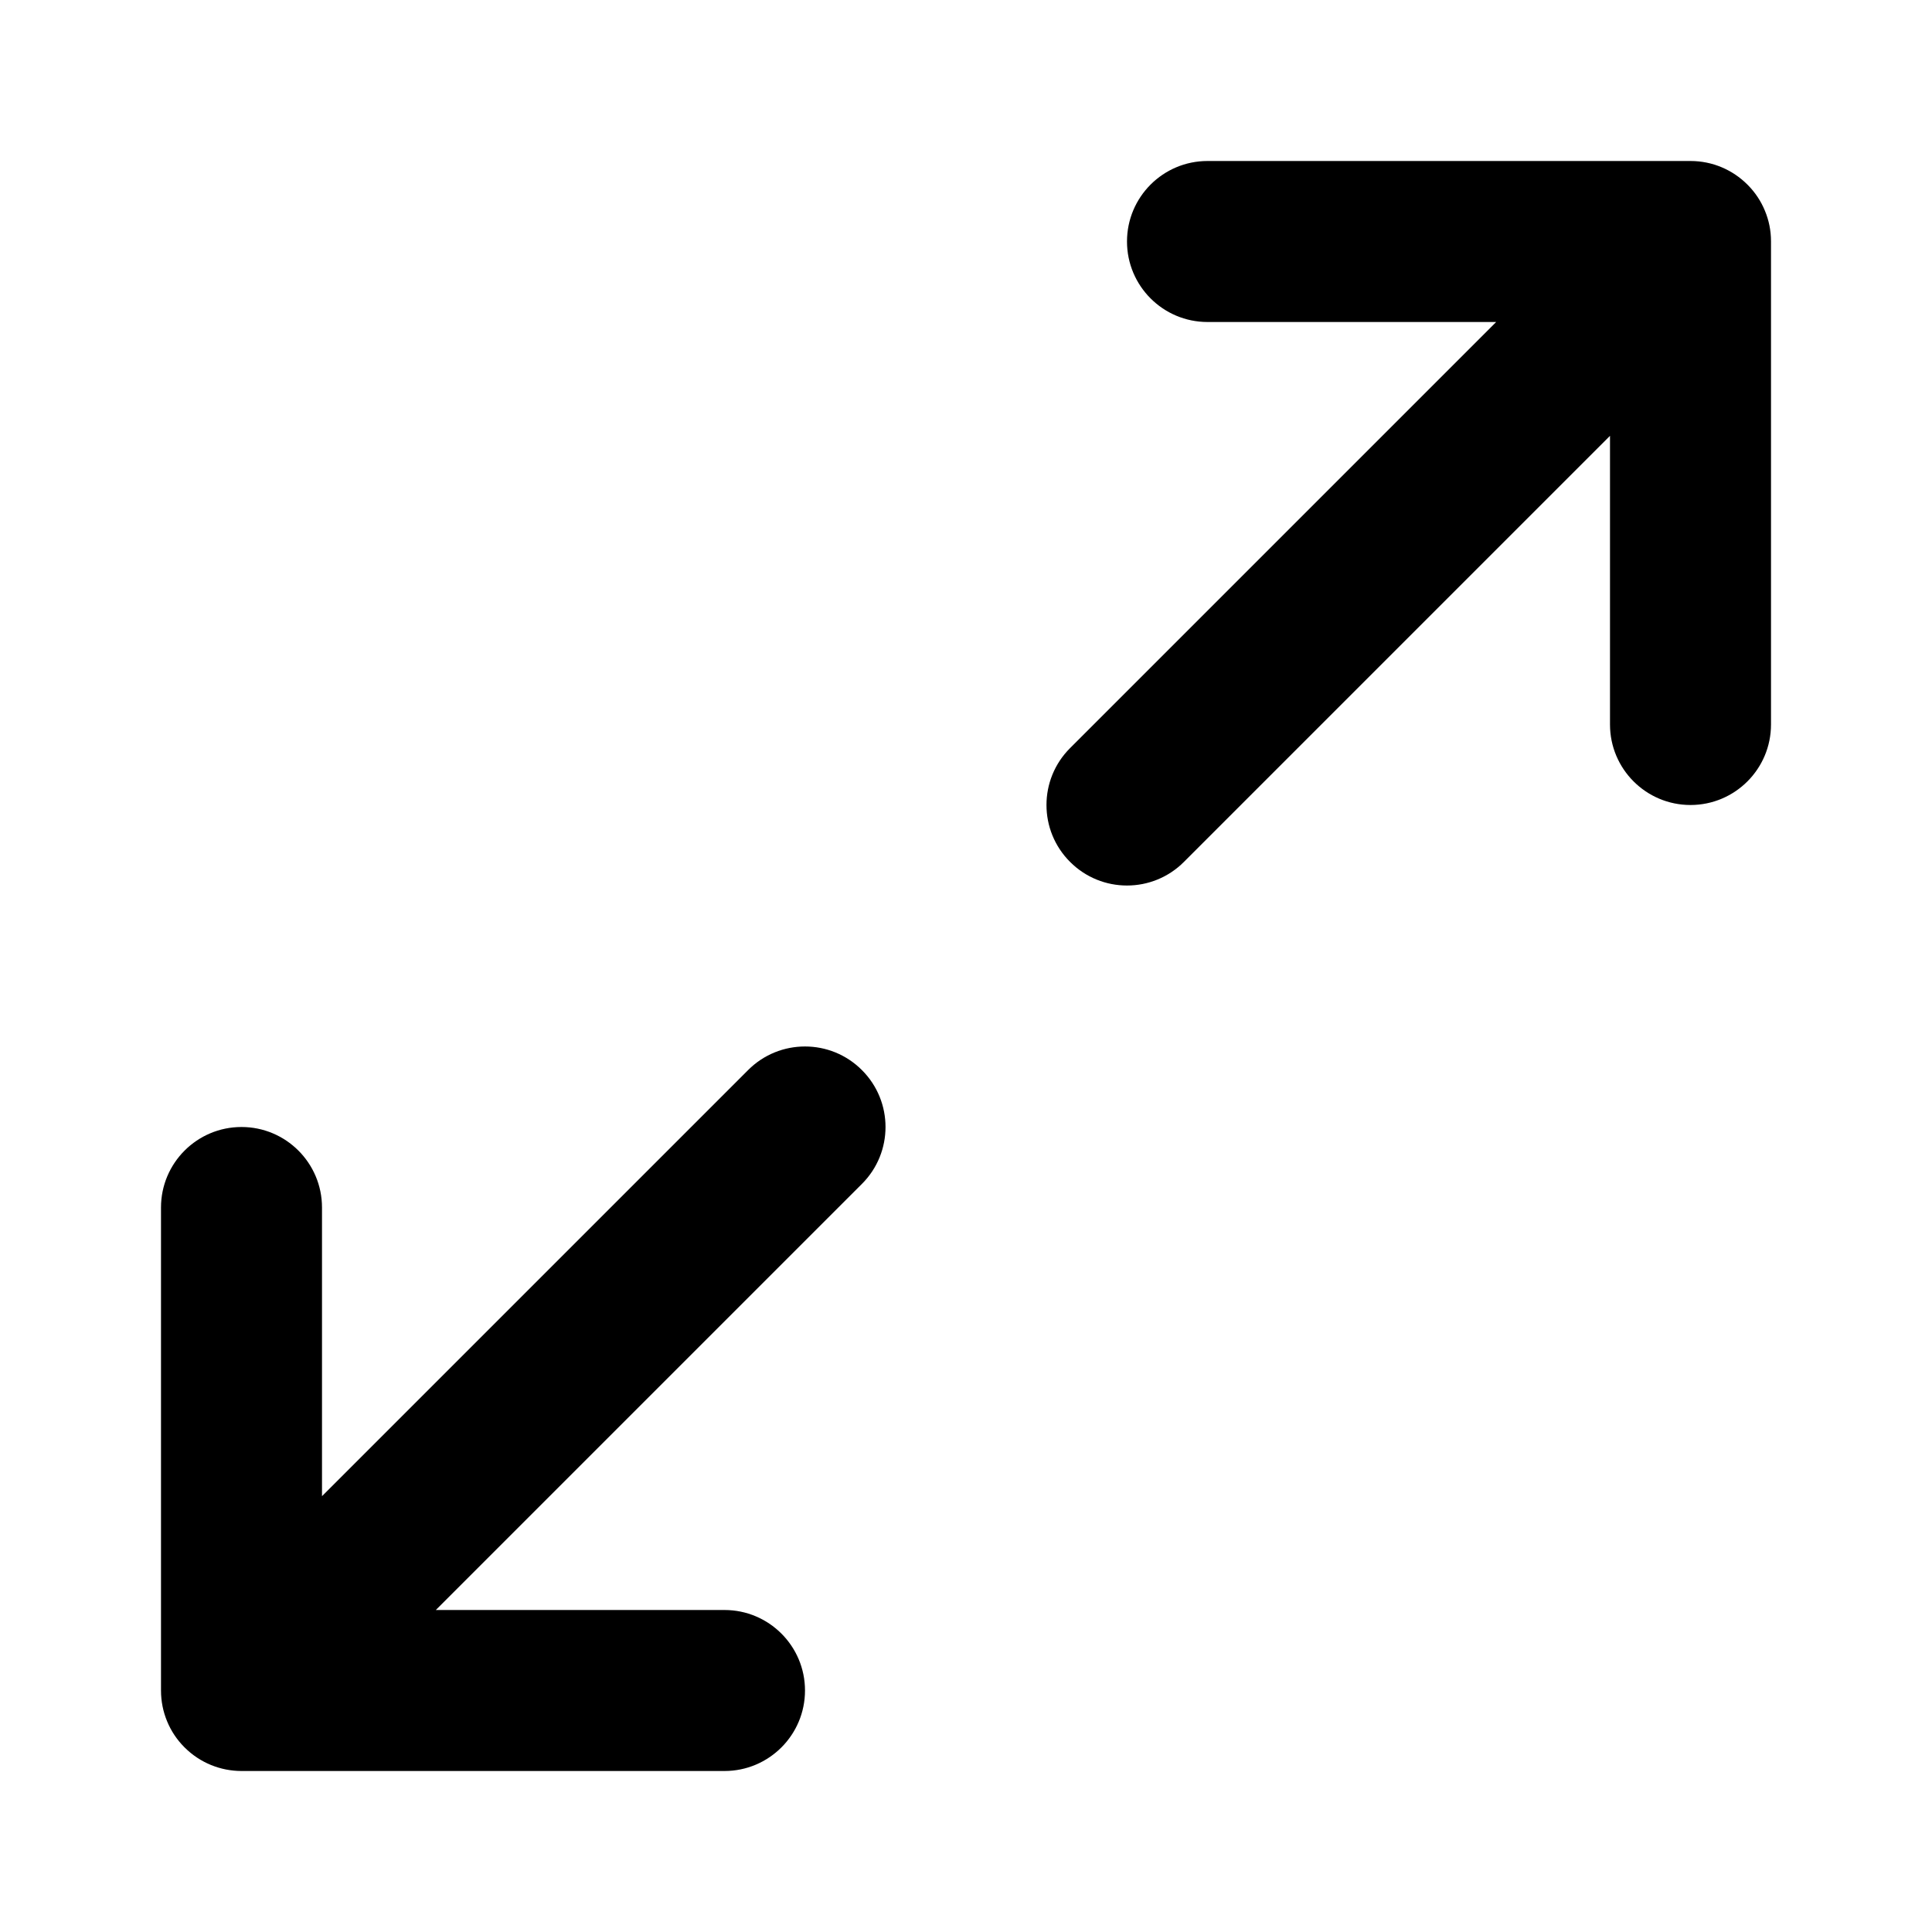
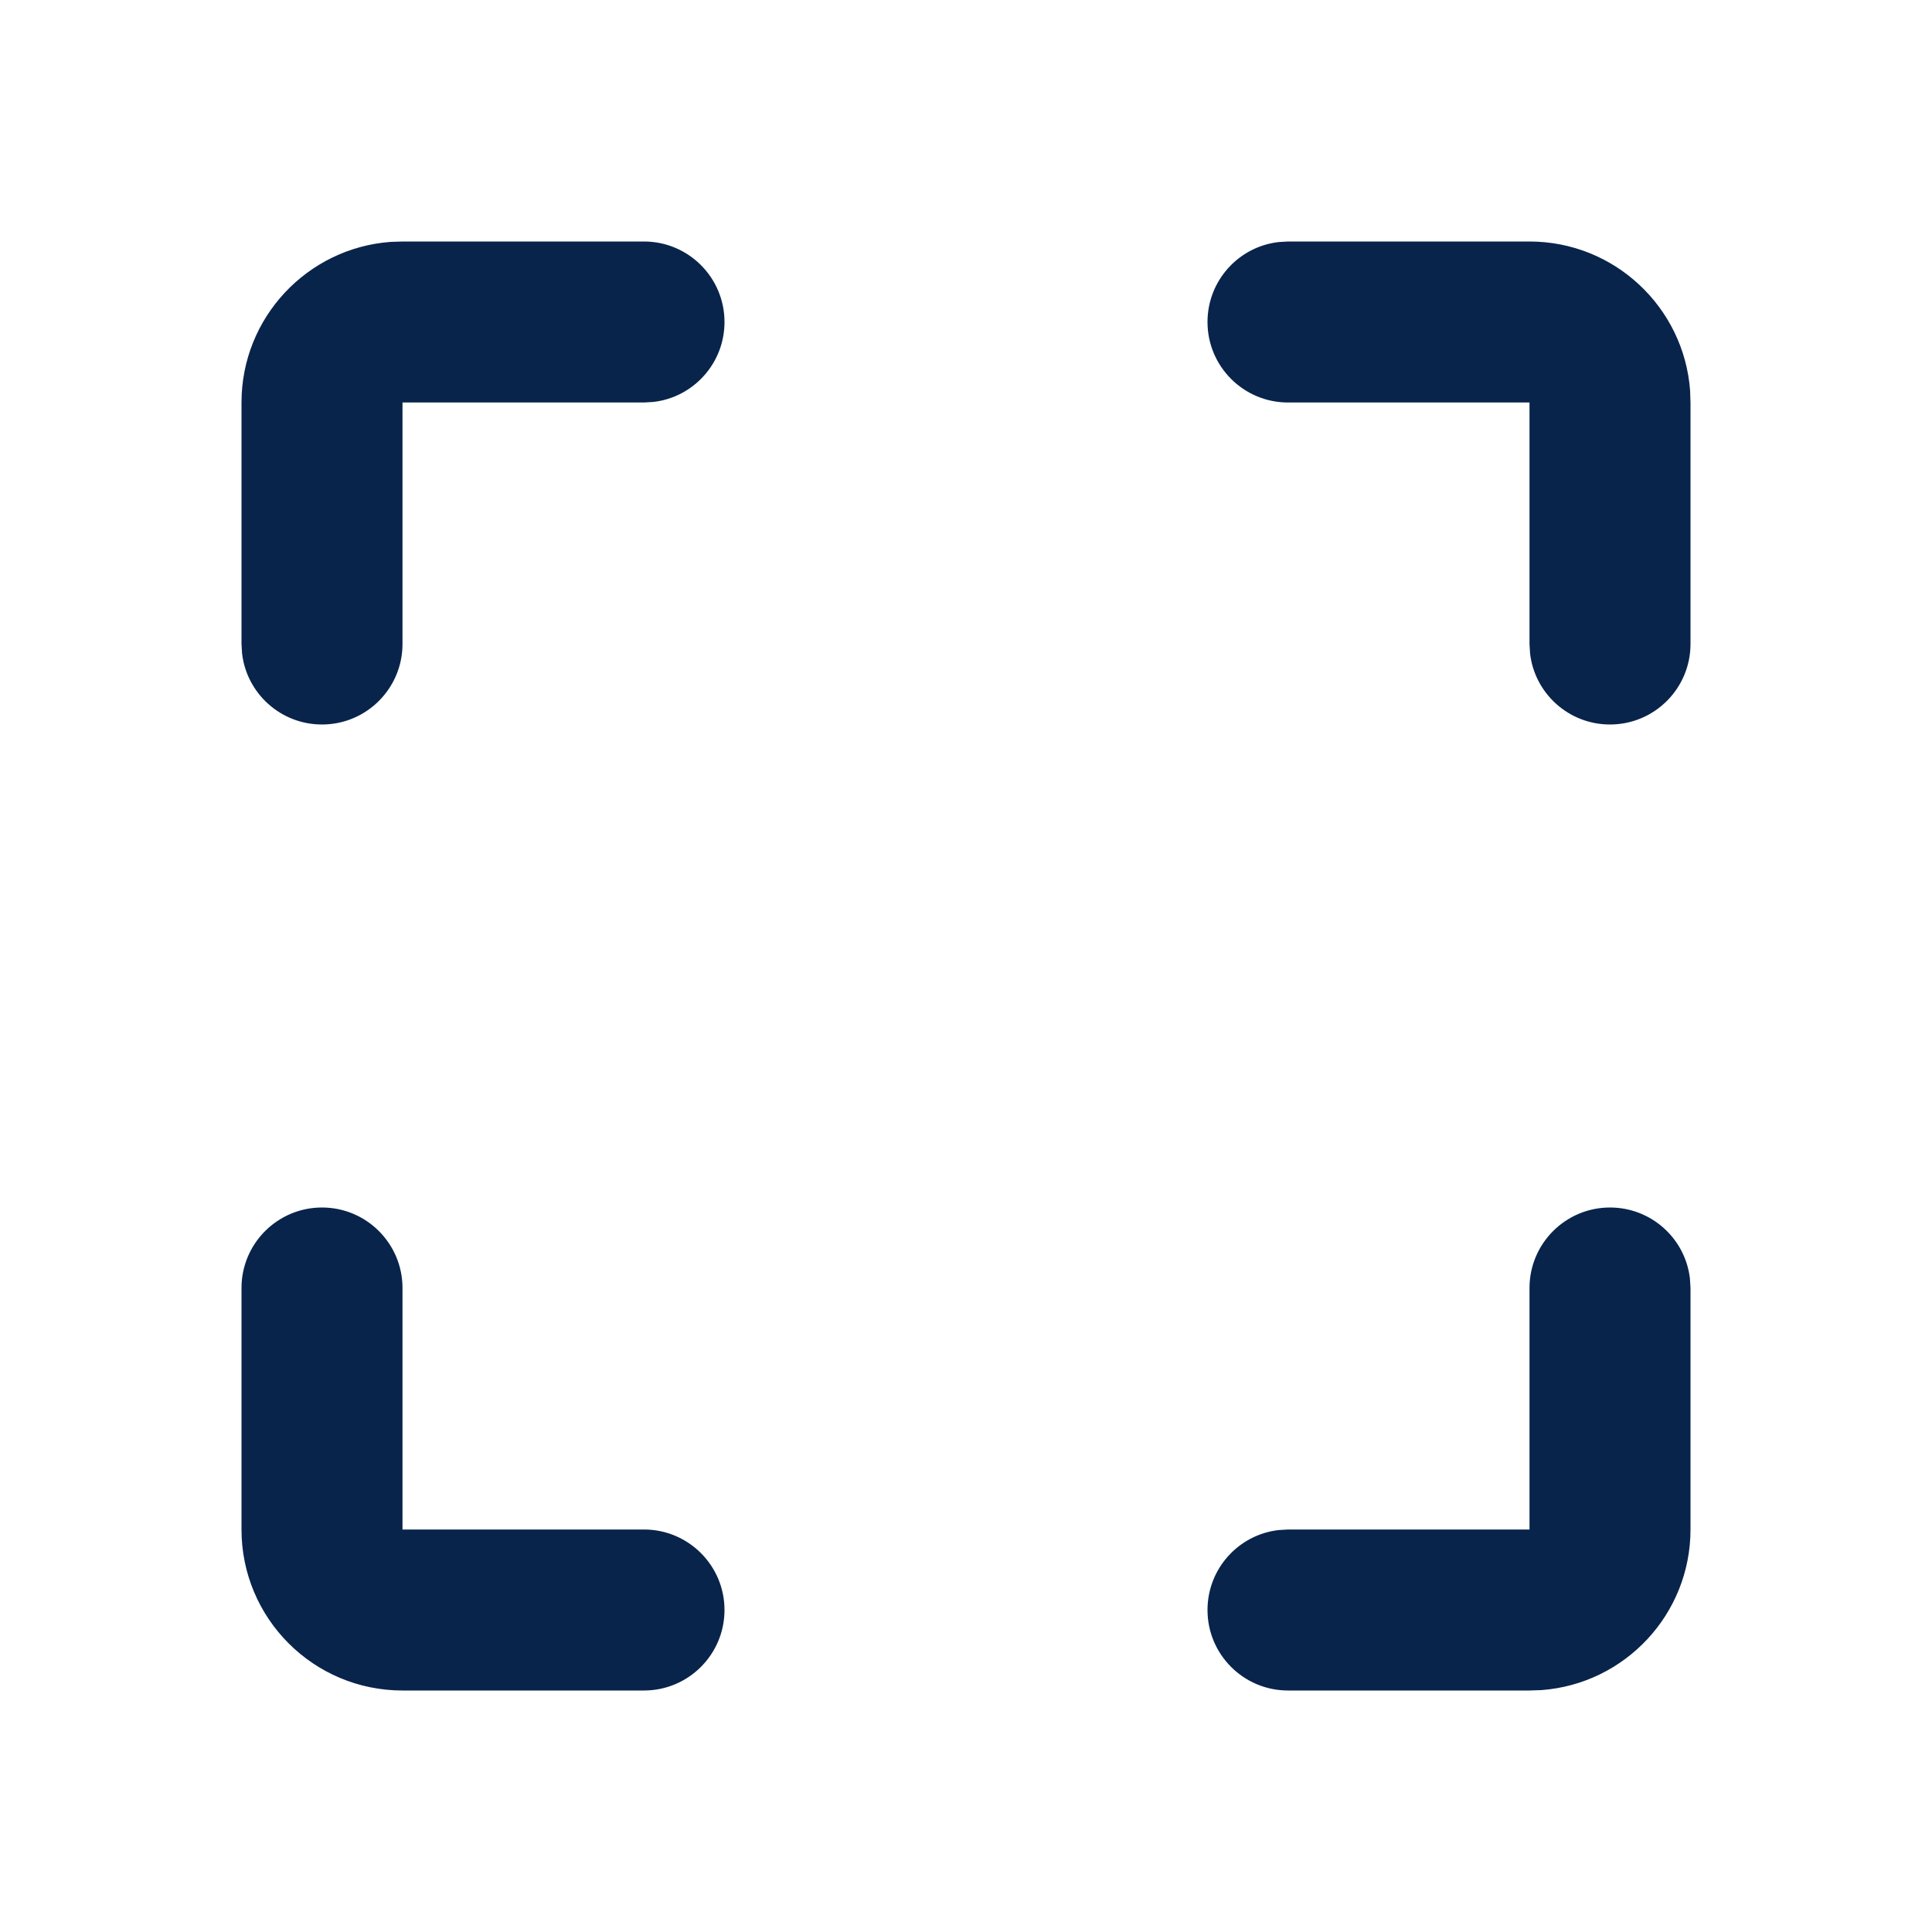
- <svg xmlns="http://www.w3.org/2000/svg" width="800px" height="800px" viewBox="0 0 24 24" fill="none">
-   <path d="M21.709 2.295C21.804 2.39 21.876 2.5 21.924 2.617C21.973 2.734 22 2.862 22 2.997L22 3V9C22 9.552 21.552 10 21 10C20.448 10 20 9.552 20 9V5.414L14.707 10.707C14.317 11.098 13.683 11.098 13.293 10.707C12.902 10.317 12.902 9.683 13.293 9.293L18.586 4H15C14.448 4 14 3.552 14 3C14 2.448 14.448 2 15 2H21C21.275 2 21.524 2.111 21.705 2.291L21.709 2.295Z" fill="#000000" />
-   <path d="M10.707 14.707L5.414 20H9C9.552 20 10 20.448 10 21C10 21.552 9.552 22 9 22H3.001L2.997 22C2.743 21.999 2.489 21.902 2.295 21.709L2.291 21.705C2.196 21.61 2.124 21.5 2.076 21.383C2.027 21.265 2 21.136 2 21V15C2 14.448 2.448 14 3 14C3.552 14 4 14.448 4 15V18.586L9.293 13.293C9.683 12.902 10.317 12.902 10.707 13.293C11.098 13.683 11.098 14.317 10.707 14.707Z" fill="#000000" />
+ <svg xmlns="http://www.w3.org/2000/svg" width="800px" height="800px" viewBox="0 0 24 24" version="1.1">
+   <g id="页面-1" stroke="none" stroke-width="1" fill="none" fill-rule="evenodd">
+     <g id="Media" transform="translate(-480, 0)" fill-rule="nonzero">
+       <g id="fullscreen_line" transform="translate(480, 0)">
+         <path d="M24,0 L24,24 L0,24 L0,0 L24,0 Z M12.593,23.258 L12.582,23.26 L12.511,23.295 L12.492,23.299 L12.492,23.299 L12.477,23.295 L12.406,23.26 C12.396,23.256 12.387,23.259 12.382,23.265 L12.378,23.276 L12.361,23.703 L12.366,23.723 L12.377,23.736 L12.48,23.81 L12.495,23.814 L12.495,23.814 L12.507,23.81 L12.611,23.736 L12.623,23.72 L12.623,23.72 L12.627,23.703 L12.61,23.276 C12.608,23.266 12.601,23.259 12.593,23.258 L12.593,23.258 Z M12.858,23.145 L12.845,23.147 L12.66,23.24 L12.65,23.25 L12.65,23.25 L12.647,23.261 L12.665,23.691 L12.67,23.703 L12.67,23.703 L12.678,23.71 L12.879,23.803 C12.891,23.807 12.902,23.803 12.908,23.795 L12.912,23.781 L12.878,23.167 C12.875,23.155 12.867,23.147 12.858,23.145 L12.858,23.145 Z M12.143,23.147 C12.133,23.142 12.122,23.145 12.116,23.153 L12.11,23.167 L12.076,23.781 C12.075,23.793 12.083,23.802 12.093,23.805 L12.108,23.803 L12.309,23.71 L12.319,23.702 L12.319,23.702 L12.323,23.691 L12.34,23.261 L12.337,23.249 L12.337,23.249 L12.328,23.24 L12.143,23.147 Z" id="MingCute" fill-rule="nonzero">
+ 
+ </path>
+         <path d="M4,15 C4.552,15 5,15.448 5,16 L5,19 L8,19 C8.552,19 9,19.448 9,20 C9,20.552 8.552,21 8,21 L5,21 C3.895,21 3,20.105 3,19 L3,16 C3,15.448 3.448,15 4,15 Z M20,15 C20.513,15 20.936,15.386 20.993,15.883 L21,16 L21,19 C21,20.054 20.184,20.918 19.149,20.995 L19,21 L16,21 C15.448,21 15,20.552 15,20 C15,19.487 15.386,19.064 15.883,19.007 L16,19 L19,19 L19,16 C19,15.448 19.448,15 20,15 Z M19,3 C20.054,3 20.918,3.816 20.995,4.851 L21,5 L21,8 C21,8.552 20.552,9 20,9 C19.487,9 19.064,8.614 19.007,8.117 L19,8 L19,5 L16,5 C15.448,5 15,4.552 15,4 C15,3.487 15.386,3.064 15.883,3.007 L16,3 L19,3 Z M8,3 C8.552,3 9,3.448 9,4 C9,4.513 8.614,4.936 8.117,4.993 L8,5 L5,5 L5,8 C5,8.552 4.552,9 4,9 C3.487,9 3.064,8.614 3.007,8.117 L3,8 L3,5 C3,3.946 3.816,3.082 4.851,3.005 L5,3 L8,3 Z" id="形状" fill="#09244B">
+ 
+ </path>
+       </g>
+     </g>
+   </g>
</svg>
